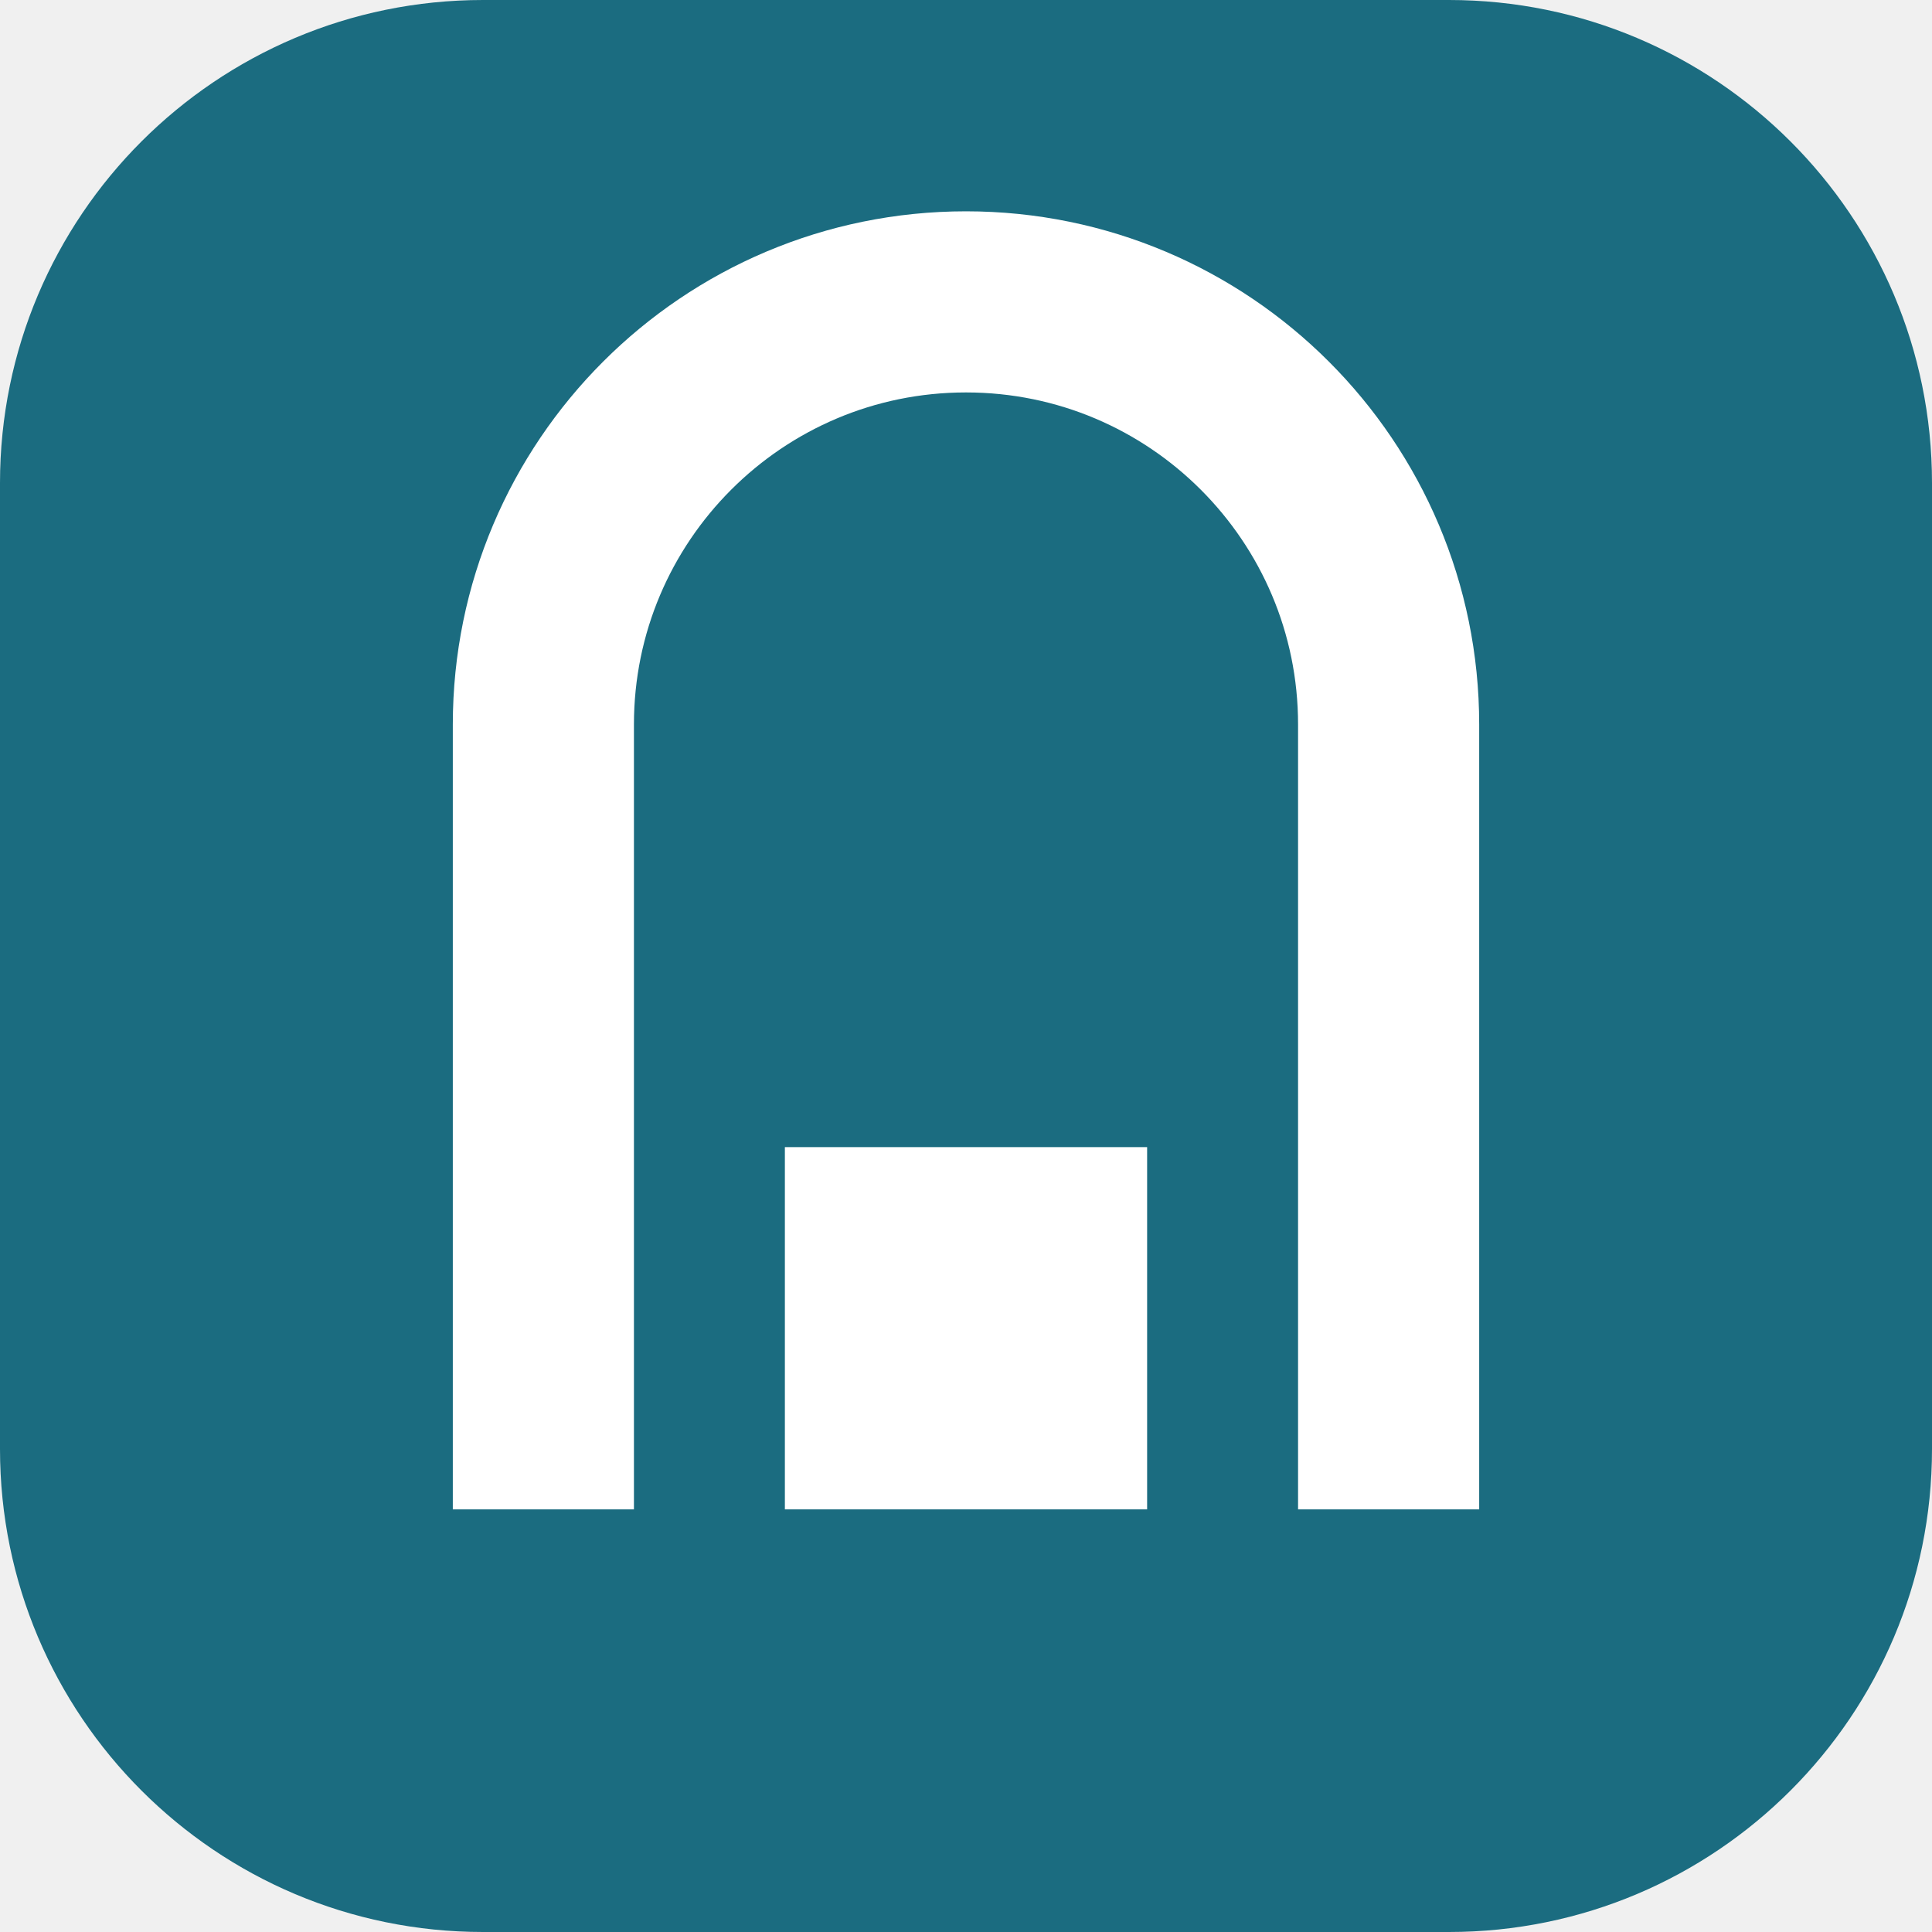
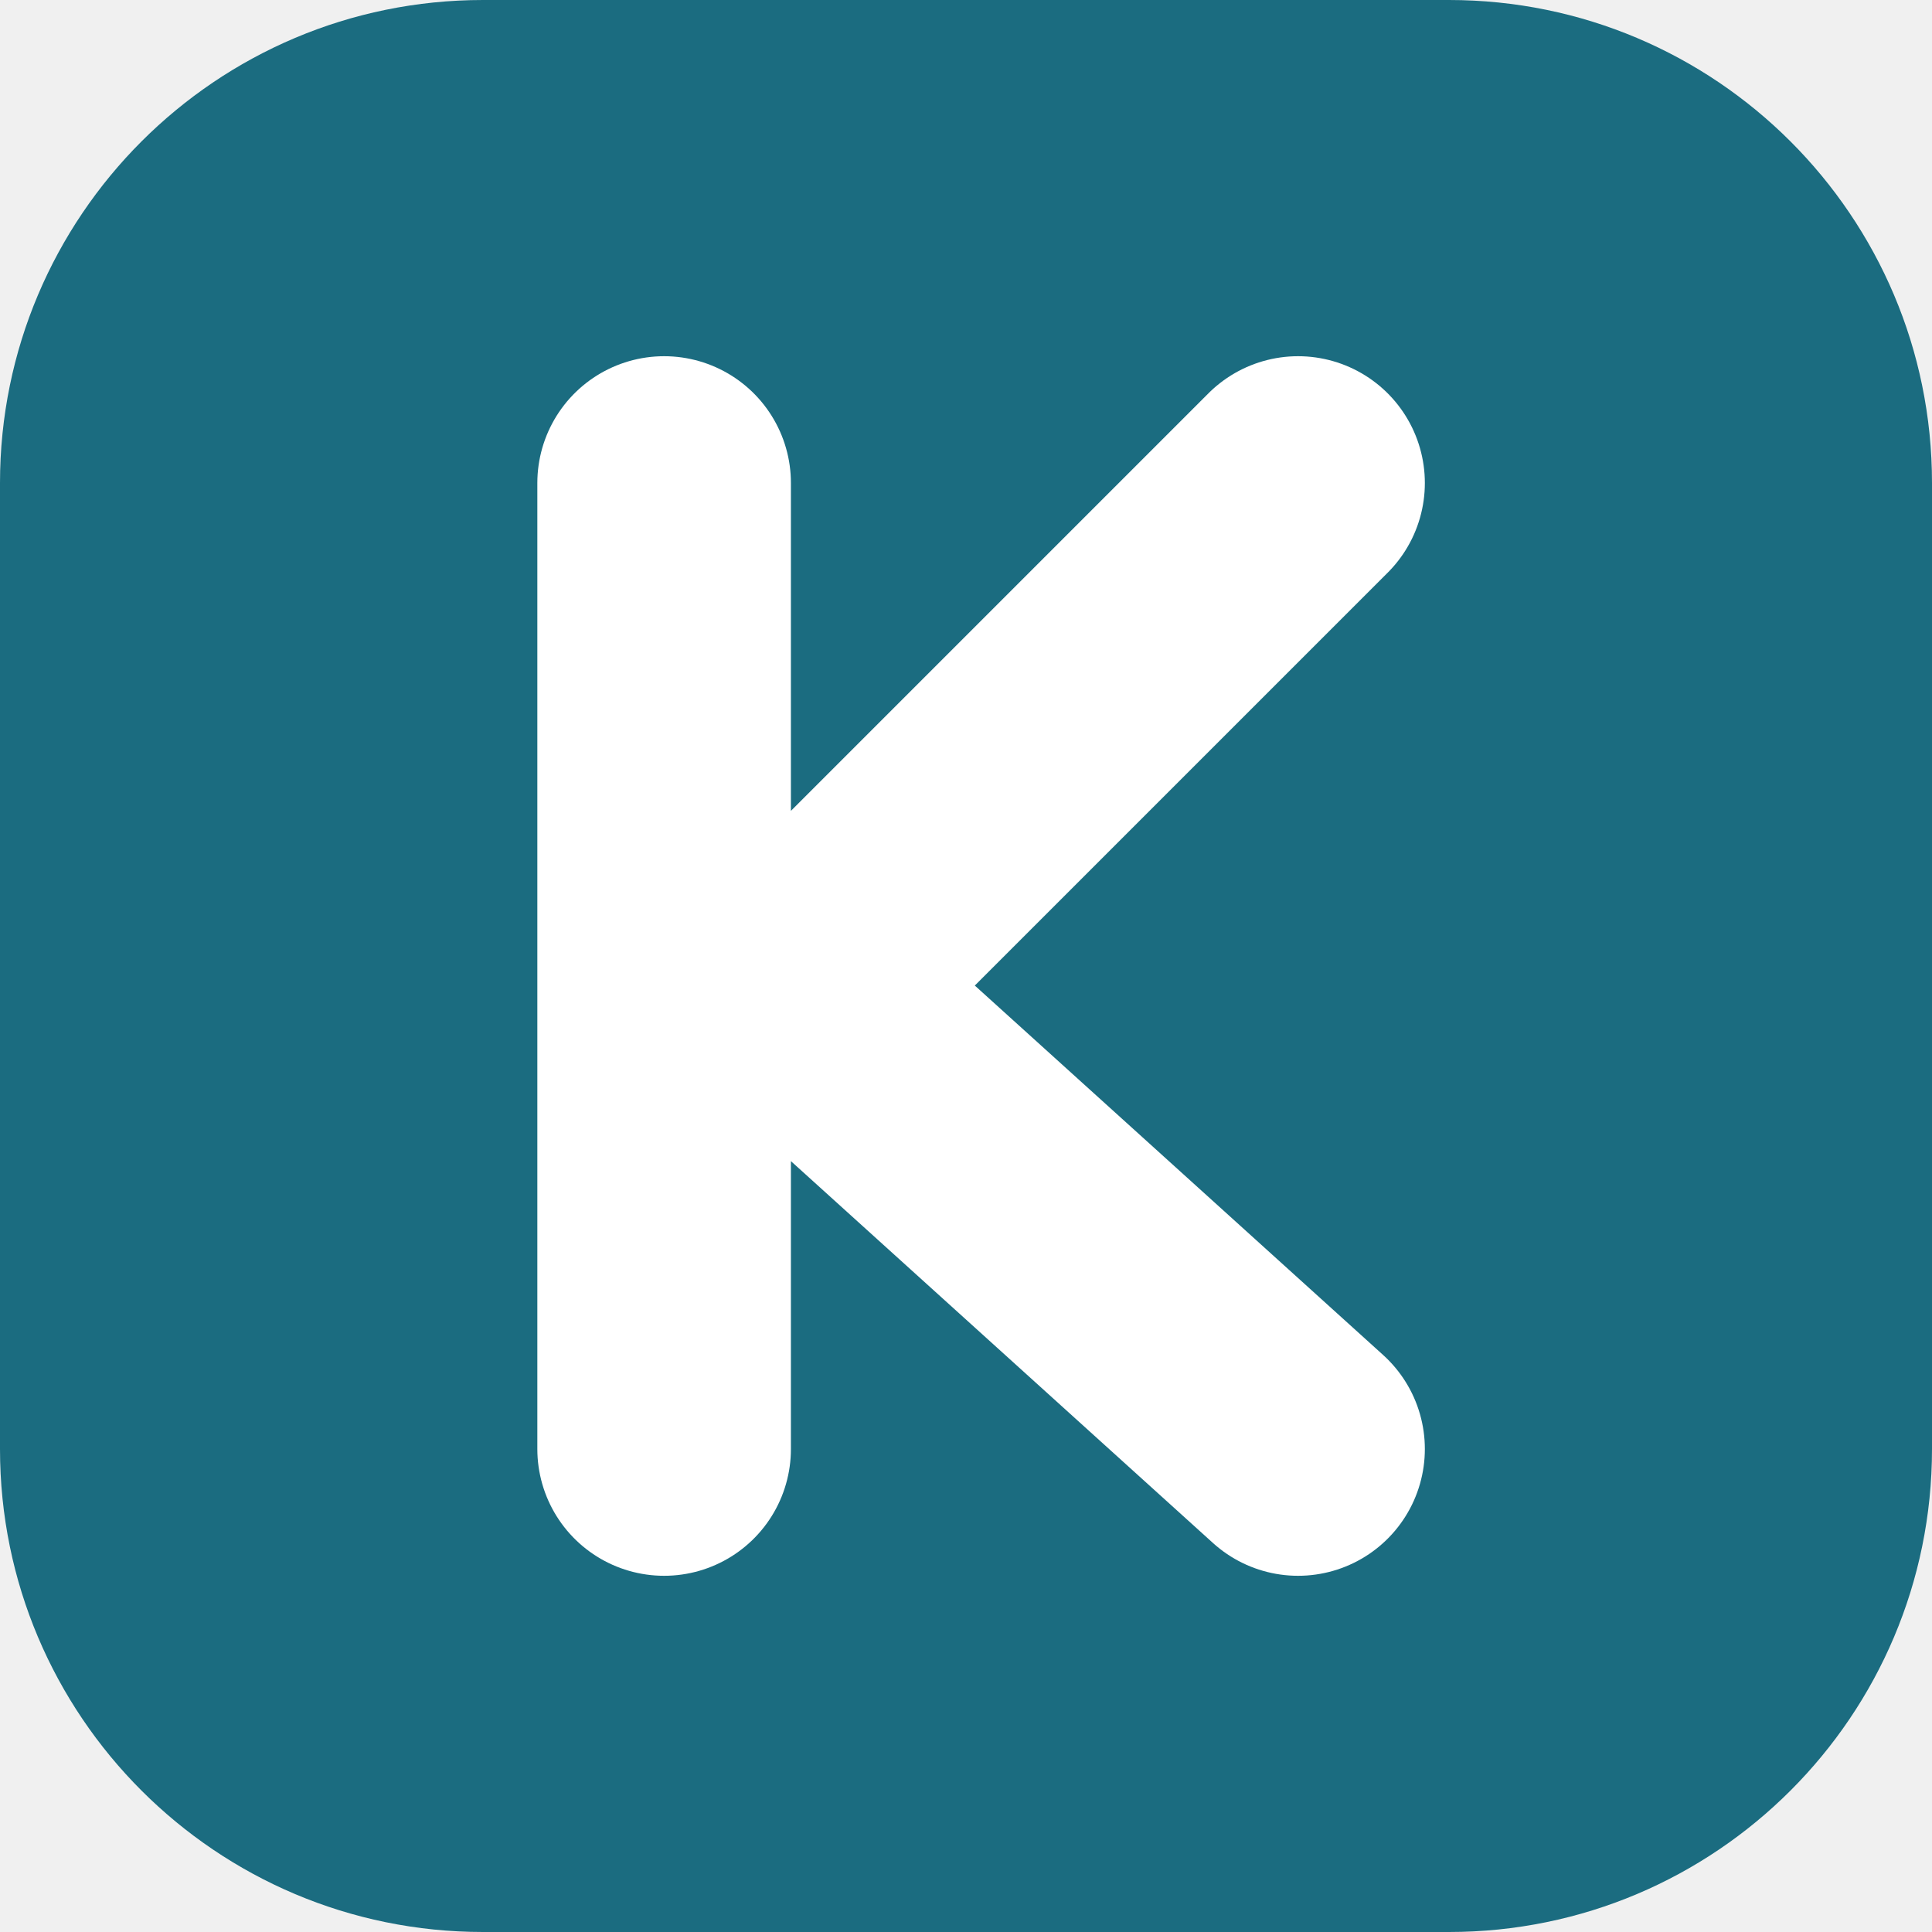
<svg xmlns="http://www.w3.org/2000/svg" viewBox="0 0 32 32">
  <rect width="32" height="32" rx="8" fill="#1b6c80" />
-   <path d="M9 25V12a7 7 0 0 1 14 0v13" fill="none" stroke="#fff" stroke-width="3" />
-   <path d="M13 25v-6h6v6" fill="#fff" />
+   <path d="M11 8v16M21.5 8l-8.4 8.4 8.4 7.6" fill="none" stroke="#fff" stroke-width="4.2" stroke-linecap="round" stroke-linejoin="round" />
</svg>
